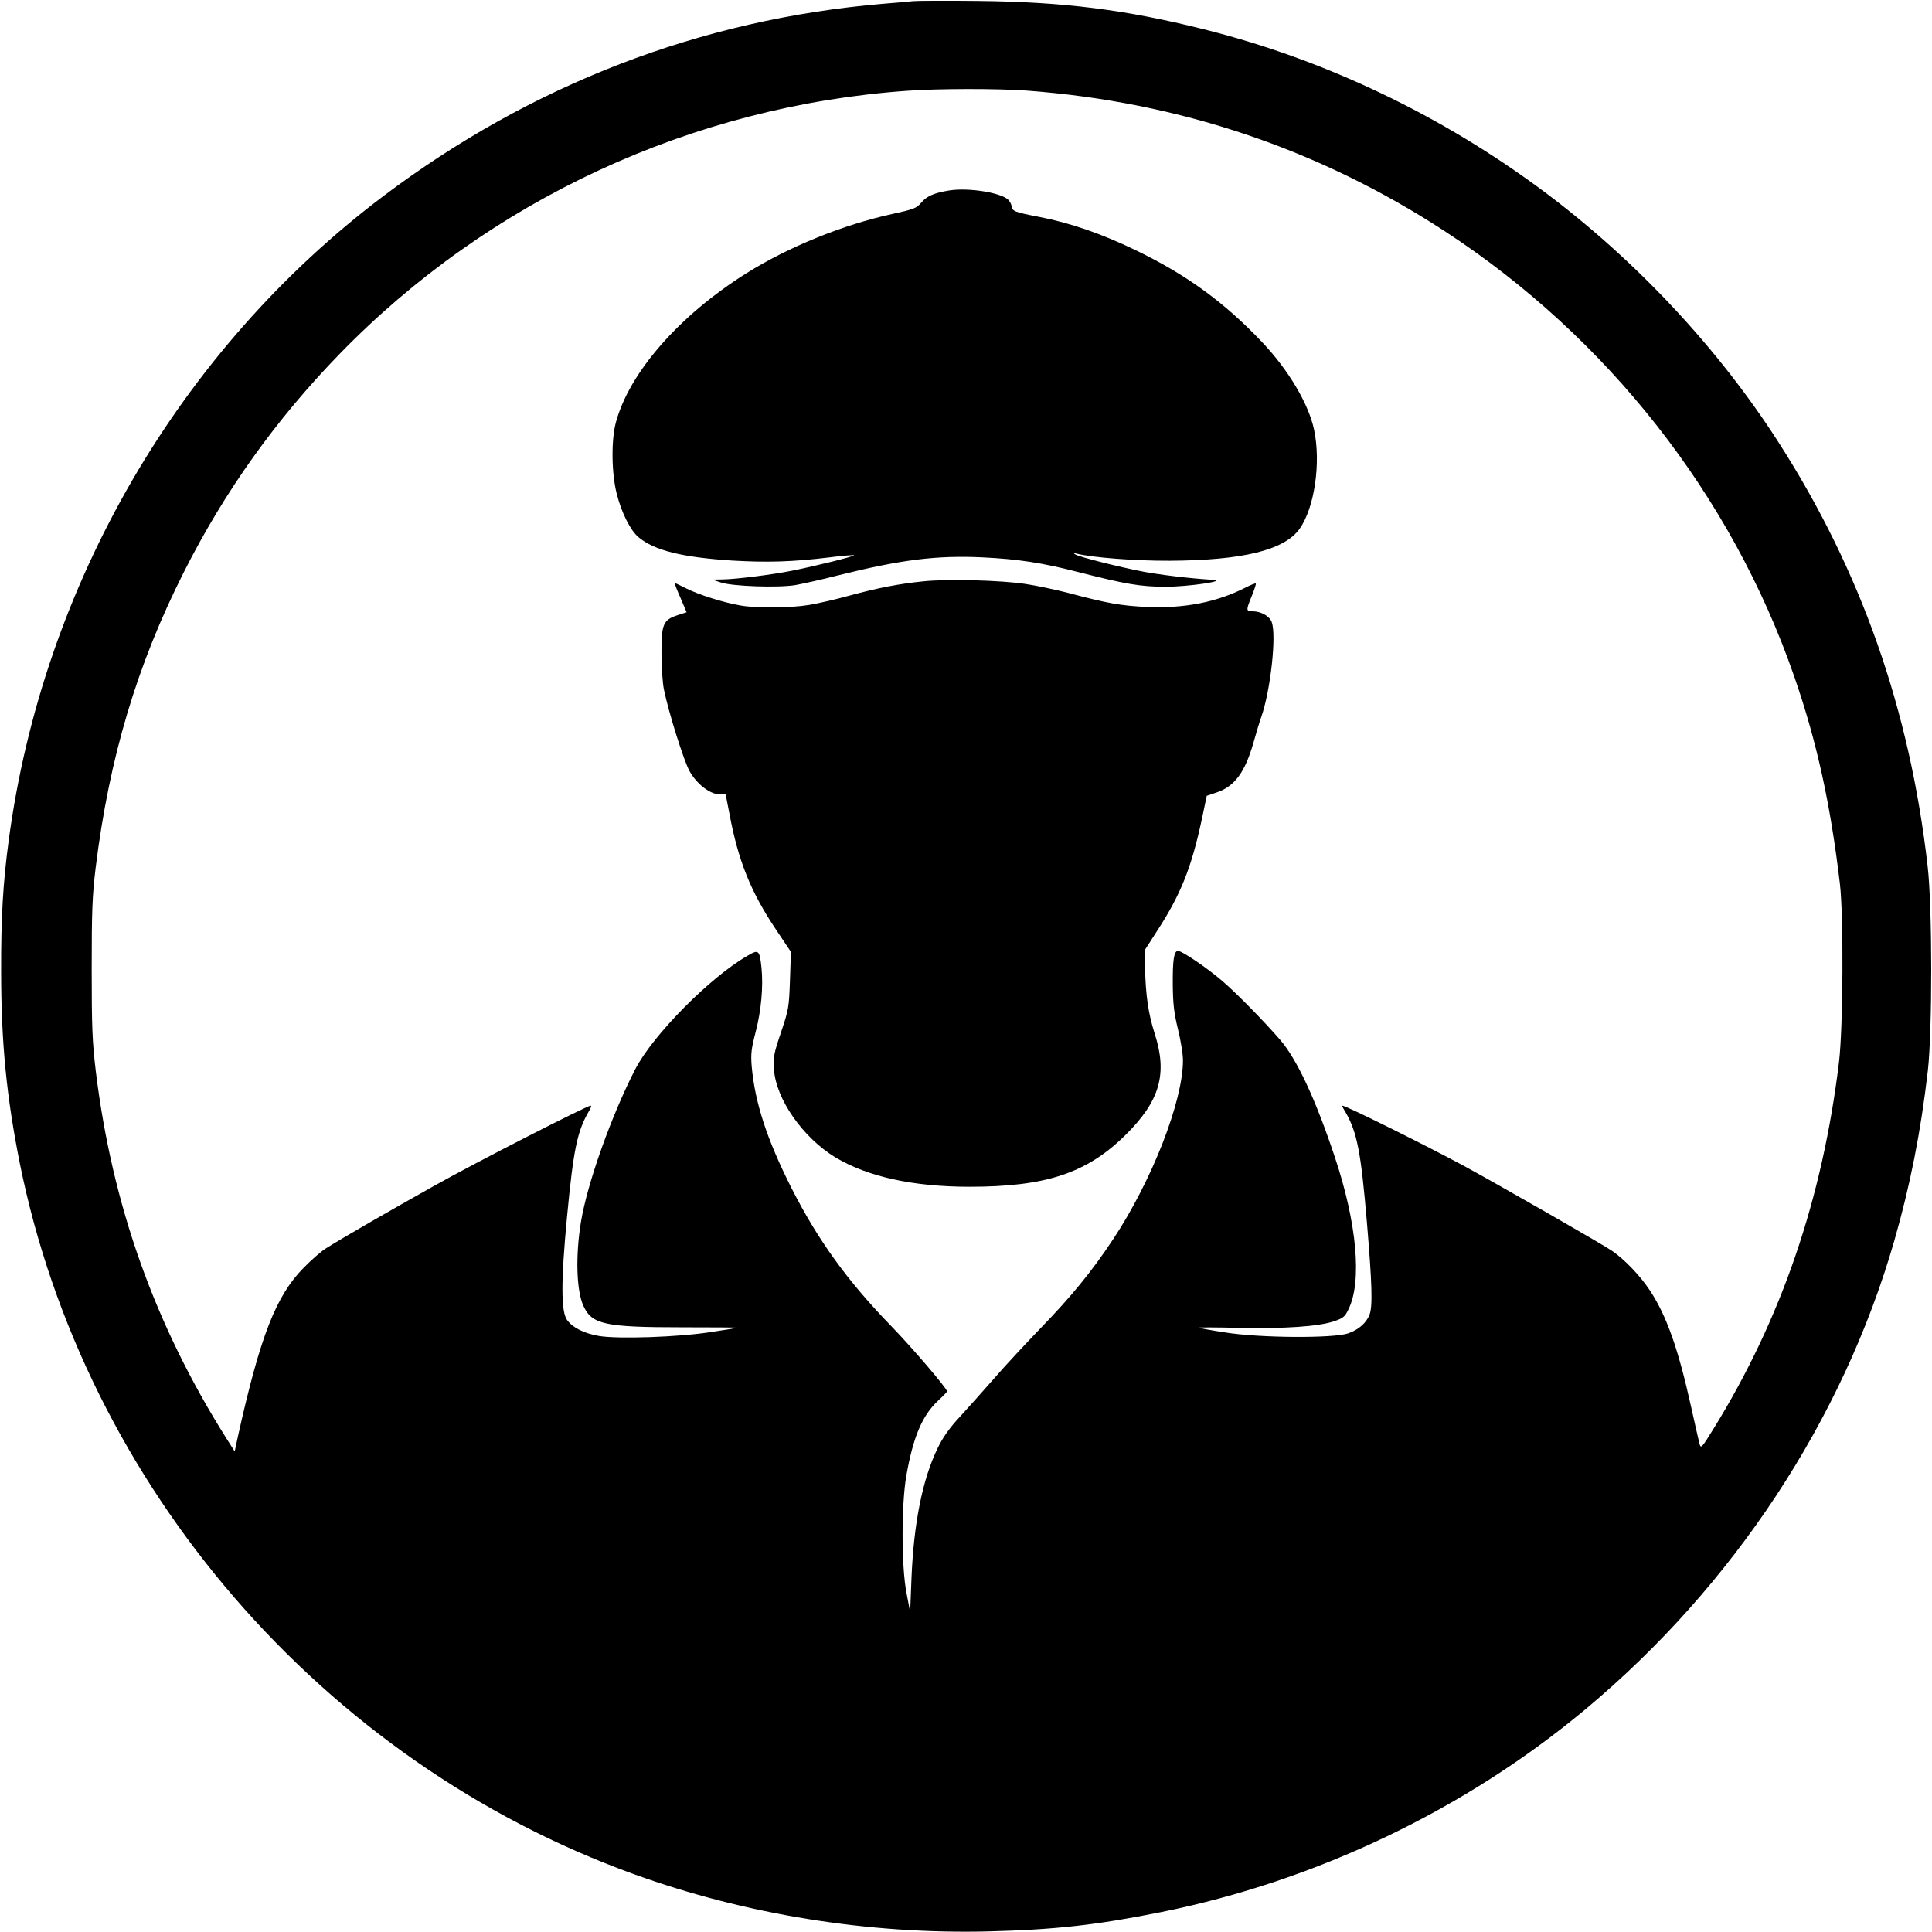
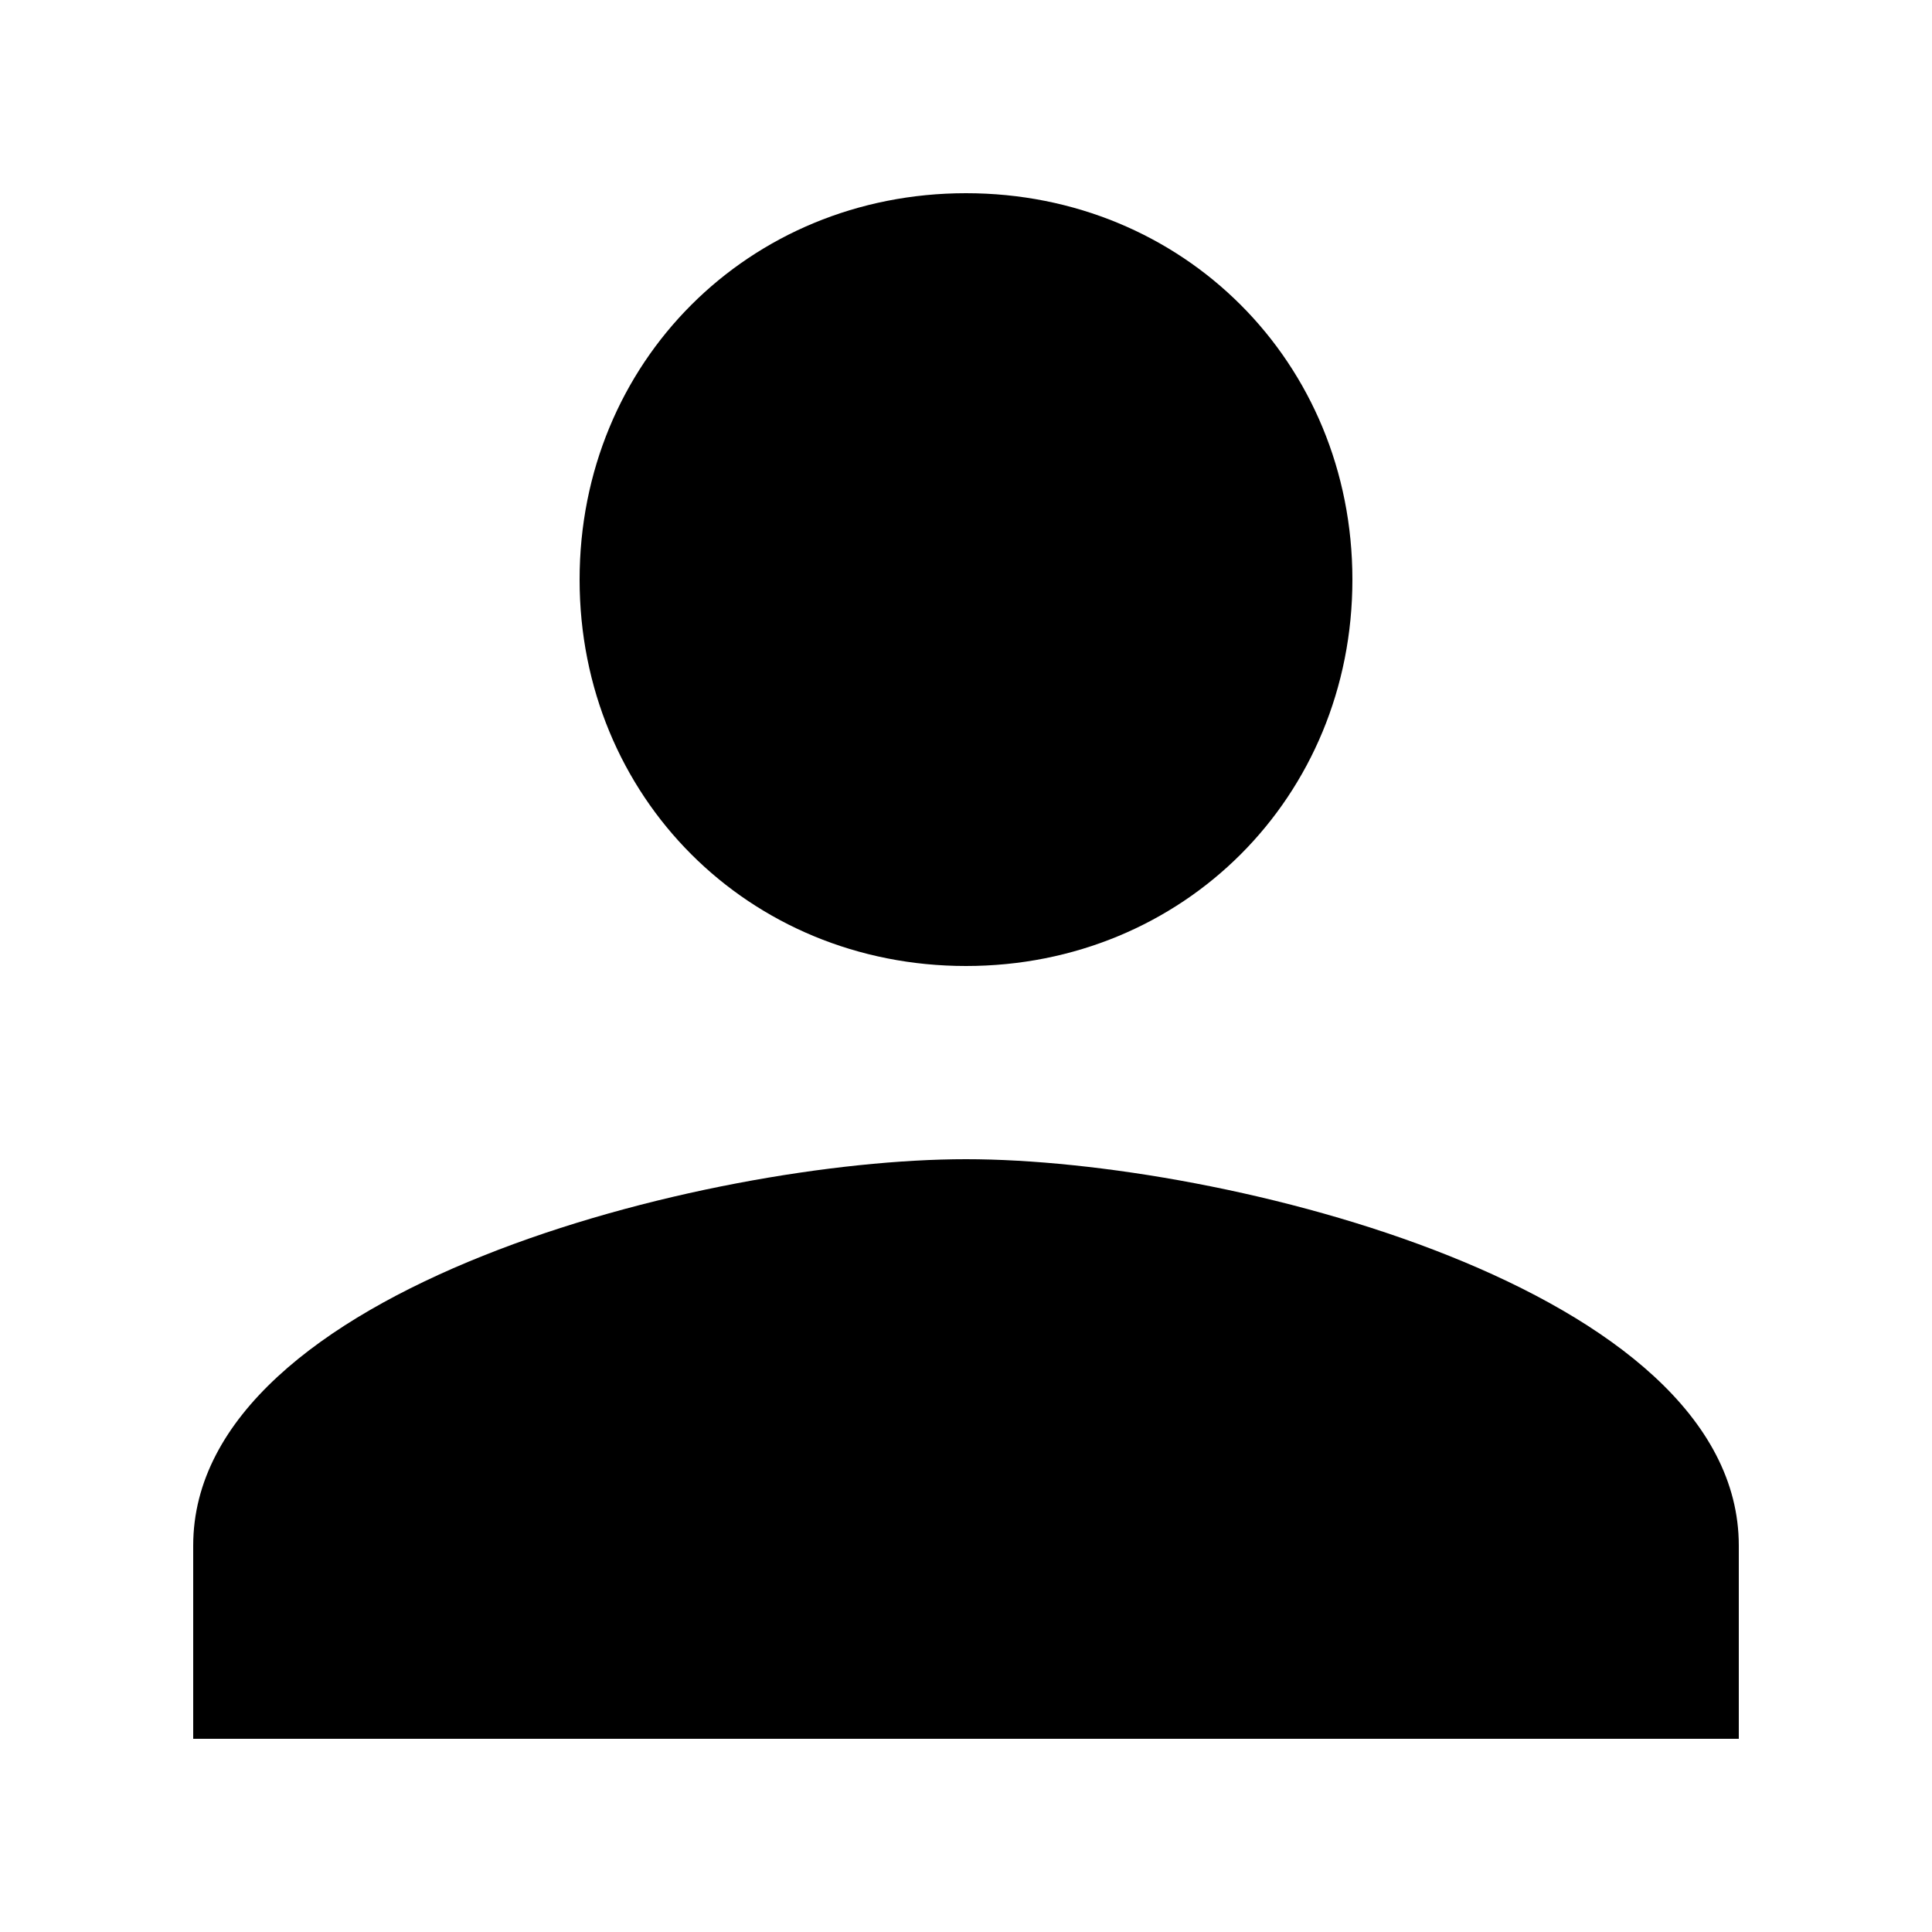
- <svg xmlns="http://www.w3.org/2000/svg" version="1.0" width="1024pt" height="1024pt" viewBox="0 0 1024 1024" preserveAspectRatio="xMidYMid meet">
-   <g transform="translate(0,1024) scale(0.1,-0.1)" fill="***REMOVED***000000" stroke="none">
-     <path d="M4840 10234 c-19 -2 -91 -9 -160 -14 -966 -82 -1864 -428 -2649 -1020 -1080 -815 -1804 -2060 -1985 -3415 -30 -224 -41 -407 -40 -695 0 -377 29 -665 99 -1016 345 -1713 1606 -3172 3256 -3768 593 -214 1241 -318 1874 -303 357 9 580 34 922 103 822 166 1610 543 2248 1076 783 654 1362 1533 1635 2481 84 293 140 574 178 902 24 215 24 864 -1 1083 -95 833 -354 1568 -790 2247 -320 499 -755 964 -1240 1327 -542 405 -1163 702 -1807 863 -415 104 -742 145 -1195 150 -170 2 -326 1 -345 -1z m600 -474 c809 -60 1551 -310 2220 -747 861 -563 1518 -1400 1850 -2359 120 -346 192 -676 242 -1099 20 -172 17 -763 -5 -945 -88 -726 -306 -1362 -665 -1943 -63 -102 -67 -106 -74 -80 -4 15 -24 102 -44 193 -69 312 -131 487 -219 620 -52 79 -134 164 -199 209 -52 36 -590 344 -786 451 -206 111 -626 320 -646 320 -2 0 5 -15 16 -32 63 -109 83 -211 115 -588 27 -322 31 -443 14 -487 -16 -44 -58 -81 -113 -100 -78 -27 -470 -25 -654 5 -74 11 -136 23 -138 25 -2 2 94 2 213 -1 241 -5 421 7 504 35 47 16 57 23 76 63 73 147 45 457 -72 807 -103 309 -201 519 -291 623 -87 100 -227 243 -306 311 -79 68 -213 159 -234 159 -22 0 -29 -47 -28 -180 1 -99 6 -147 27 -233 15 -60 27 -135 27 -167 0 -216 -164 -637 -370 -948 -113 -171 -223 -305 -385 -472 -77 -80 -188 -199 -245 -265 -58 -66 -140 -158 -183 -205 -55 -59 -90 -109 -117 -165 -81 -166 -127 -399 -139 -690 l-7 -180 -19 100 c-28 140 -28 473 -1 625 36 204 84 317 167 395 27 25 49 48 49 50 0 15 -186 233 -295 345 -234 241 -390 457 -531 735 -130 258 -193 452 -210 645 -5 64 -2 92 21 180 30 115 41 242 31 341 -10 94 -15 98 -73 64 -199 -114 -503 -421 -596 -602 -127 -247 -254 -604 -288 -810 -29 -179 -24 -363 13 -444 45 -99 113 -114 525 -114 160 0 290 -1 289 -2 -1 -2 -63 -12 -137 -23 -169 -27 -494 -38 -594 -21 -80 14 -138 43 -169 84 -33 44 -33 208 -1 544 34 358 54 456 115 561 11 17 16 32 11 32 -20 0 -607 -300 -826 -423 -227 -127 -486 -276 -578 -334 -23 -14 -76 -60 -117 -102 -147 -149 -230 -360 -348 -890 l-18 -84 -42 66 c-381 603 -607 1238 -694 1947 -19 160 -22 233 -22 545 0 308 3 386 21 536 72 583 219 1075 468 1568 217 429 487 807 825 1155 793 816 1869 1315 3010 1395 169 12 476 12 630 1z" />
-     <path d="M5034 9231 c-82 -13 -122 -30 -151 -65 -26 -30 -39 -35 -153 -60 -262 -57 -552 -175 -775 -315 -356 -224 -620 -526 -691 -791 -25 -94 -23 -269 5 -378 25 -99 72 -193 115 -229 83 -70 231 -107 496 -124 187 -11 321 -7 518 17 68 9 126 13 129 11 4 -5 -195 -55 -330 -82 -99 -20 -294 -45 -367 -46 l-55 -1 45 -15 c61 -21 307 -29 396 -14 38 7 139 29 224 51 337 84 522 107 765 96 190 -9 320 -29 510 -78 254 -65 328 -77 460 -78 124 0 339 32 250 37 -126 8 -273 26 -365 43 -130 25 -339 78 -360 91 -12 8 -11 9 5 5 81 -21 312 -39 495 -38 387 2 607 56 688 169 79 111 114 349 77 525 -29 137 -135 316 -275 464 -201 212 -401 358 -673 489 -178 86 -346 144 -507 175 -134 26 -144 30 -148 57 -2 12 -11 28 -20 36 -42 37 -209 63 -308 48z" />
-     <path d="M4895 7159 c-130 -13 -242 -35 -390 -75 -71 -20 -168 -42 -215 -50 -101 -17 -283 -18 -366 -3 -88 15 -221 57 -286 90 -32 16 -59 29 -62 29 -2 0 11 -35 30 -77 l33 -78 -46 -15 c-78 -25 -88 -48 -87 -203 0 -73 6 -159 13 -192 26 -126 105 -375 135 -431 38 -69 109 -124 160 -124 l32 0 19 -97 c47 -254 113 -419 250 -623 l77 -115 -5 -150 c-5 -144 -7 -156 -47 -275 -38 -112 -42 -132 -38 -196 10 -159 153 -363 325 -468 172 -103 412 -156 712 -156 405 0 622 72 827 275 182 180 223 323 154 537 -34 106 -48 205 -51 350 l-1 93 61 95 c128 196 185 337 241 598 l26 124 53 18 c95 32 150 107 195 265 14 50 32 110 41 135 49 139 82 435 55 504 -11 30 -57 56 -100 56 -36 0 -37 4 -5 82 14 34 23 63 21 65 -2 3 -27 -7 -56 -22 -152 -77 -321 -110 -518 -102 -139 6 -212 19 -422 75 -63 16 -164 38 -225 47 -132 20 -415 27 -540 14z" />
-   </g>
+ <svg xmlns="http://www.w3.org/2000/svg" viewBox="0 0 24 24" fill="currentColor">
+   <path d="M12 12c2.7 0 4.8-2.1 4.8-4.8S14.7 2.4 12 2.4 7.2 4.5 7.2 7.2 9.3 12 12 12zm0 2.4c-3.2 0-9.6 1.6-9.6 4.8v2.4h19.2v-2.4c0-3.2-6.4-4.8-9.6-4.8z" />
</svg>
